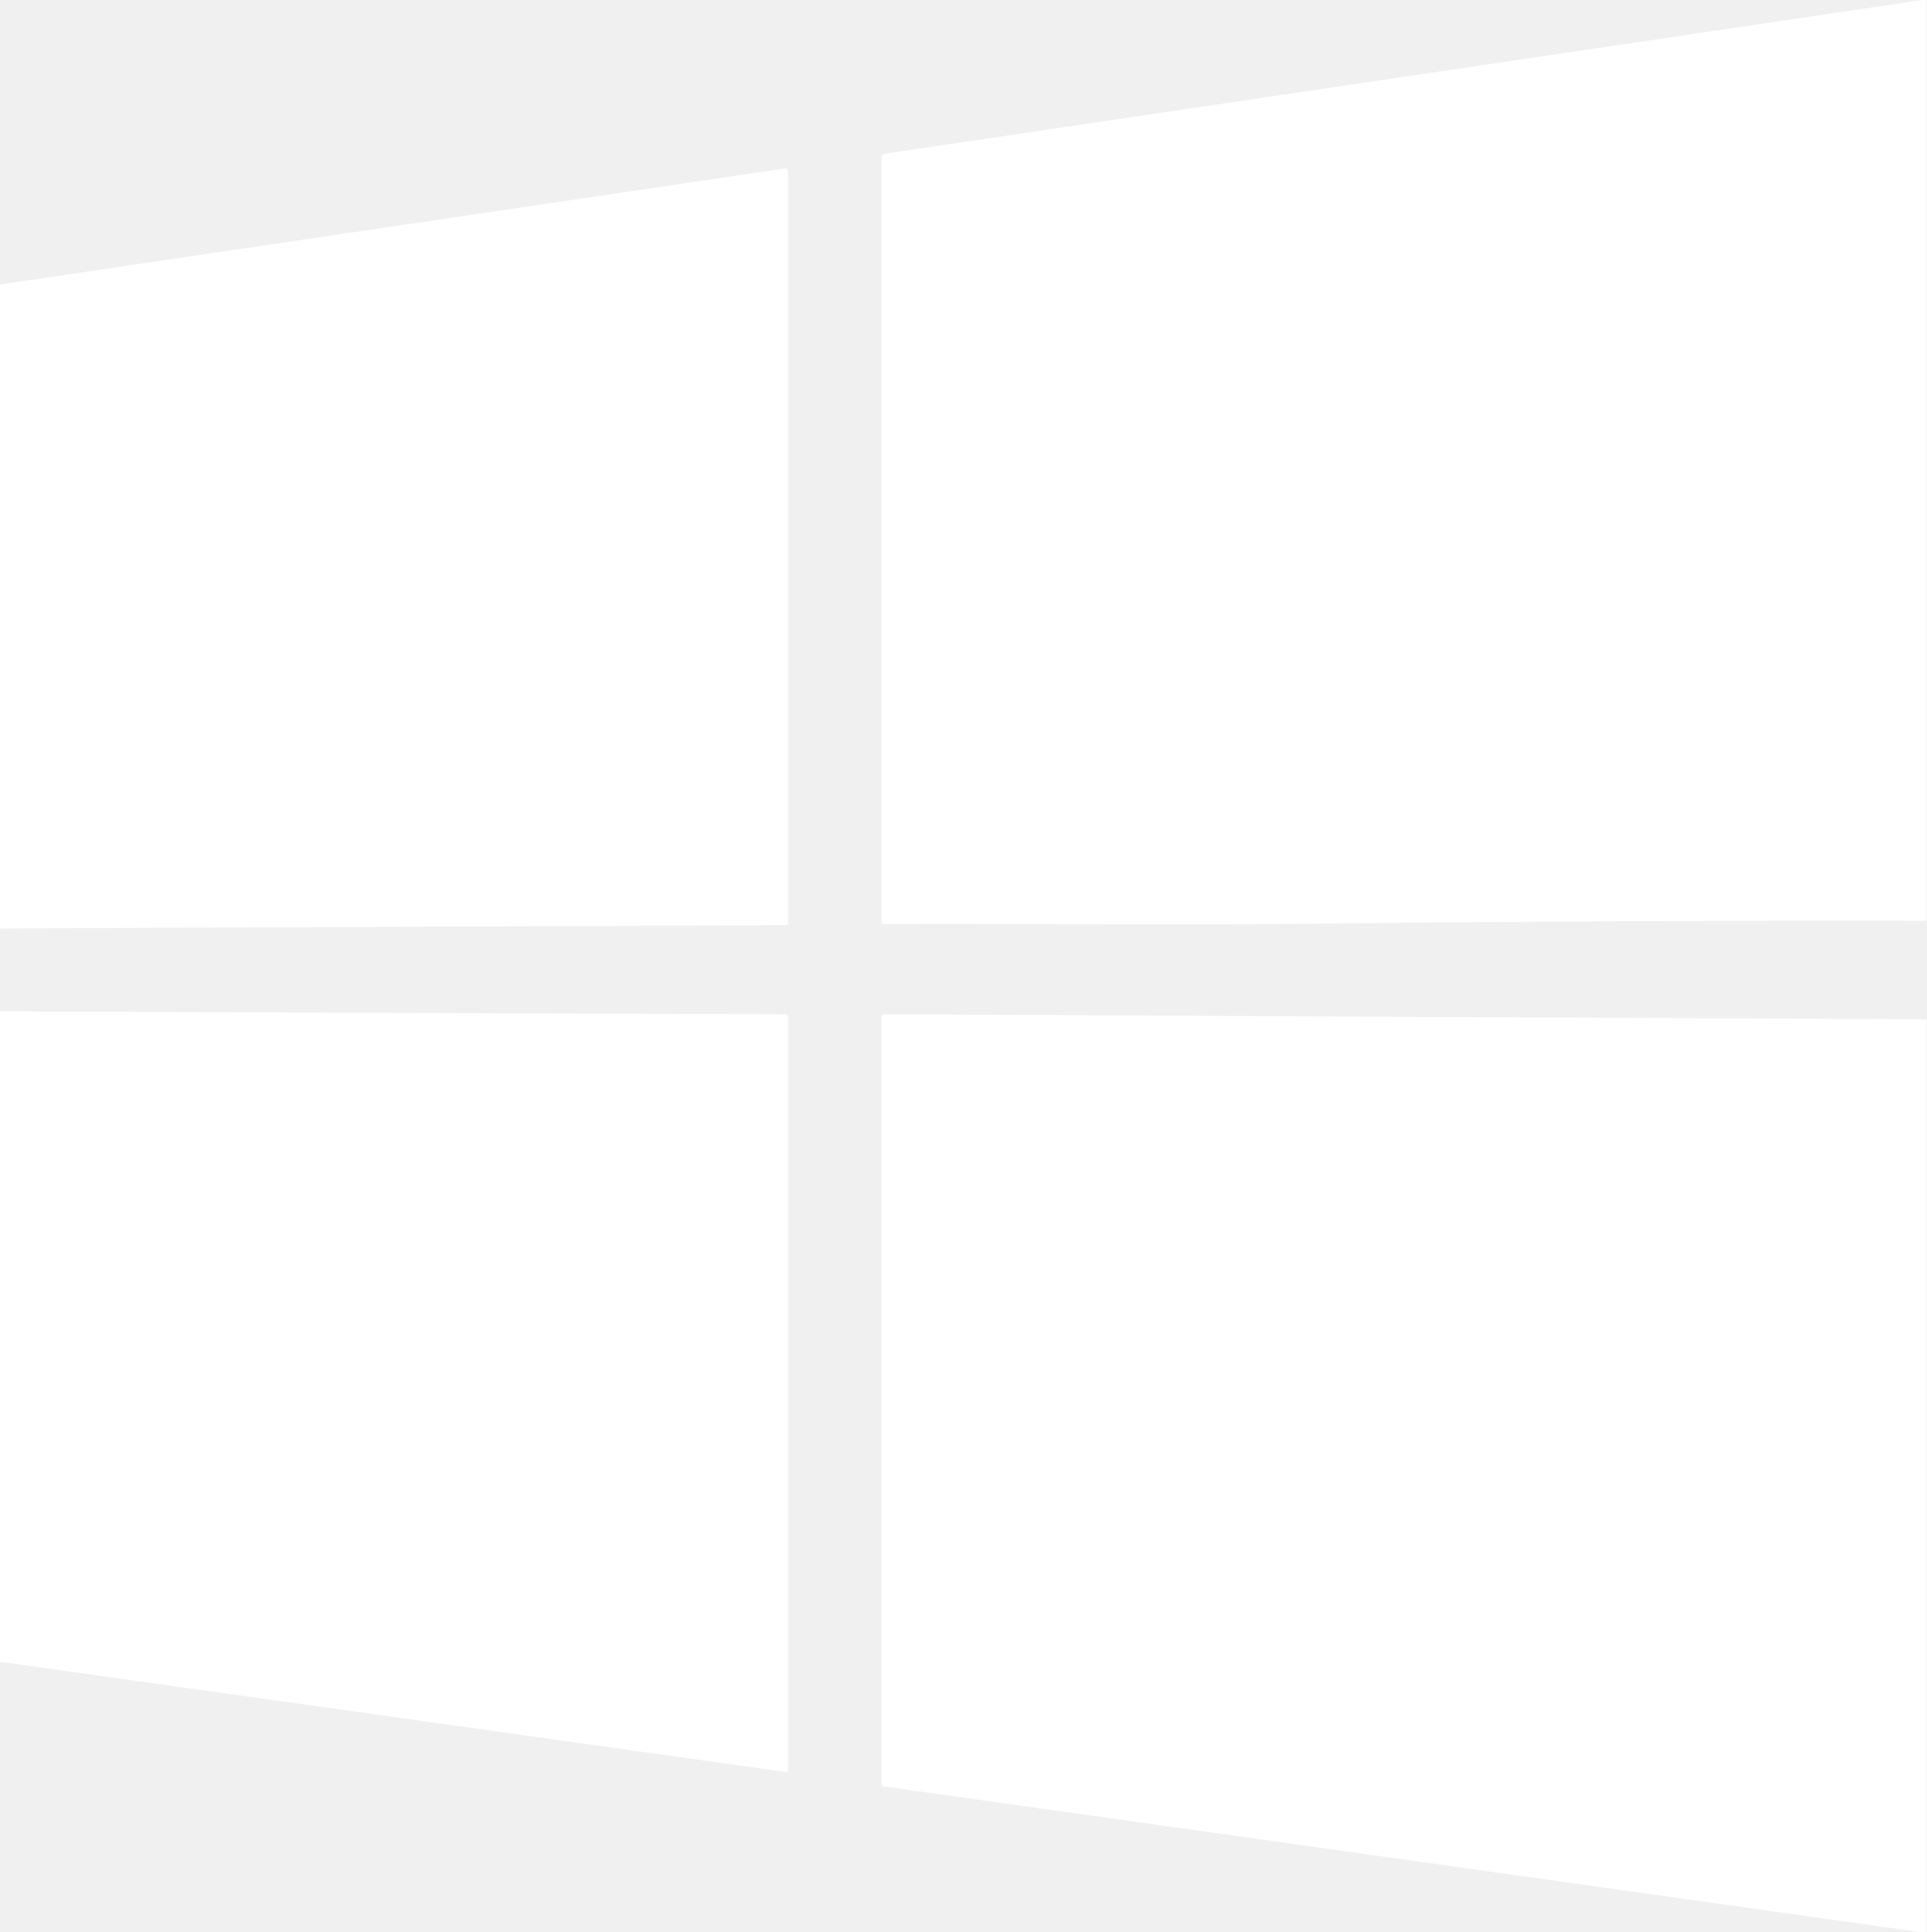
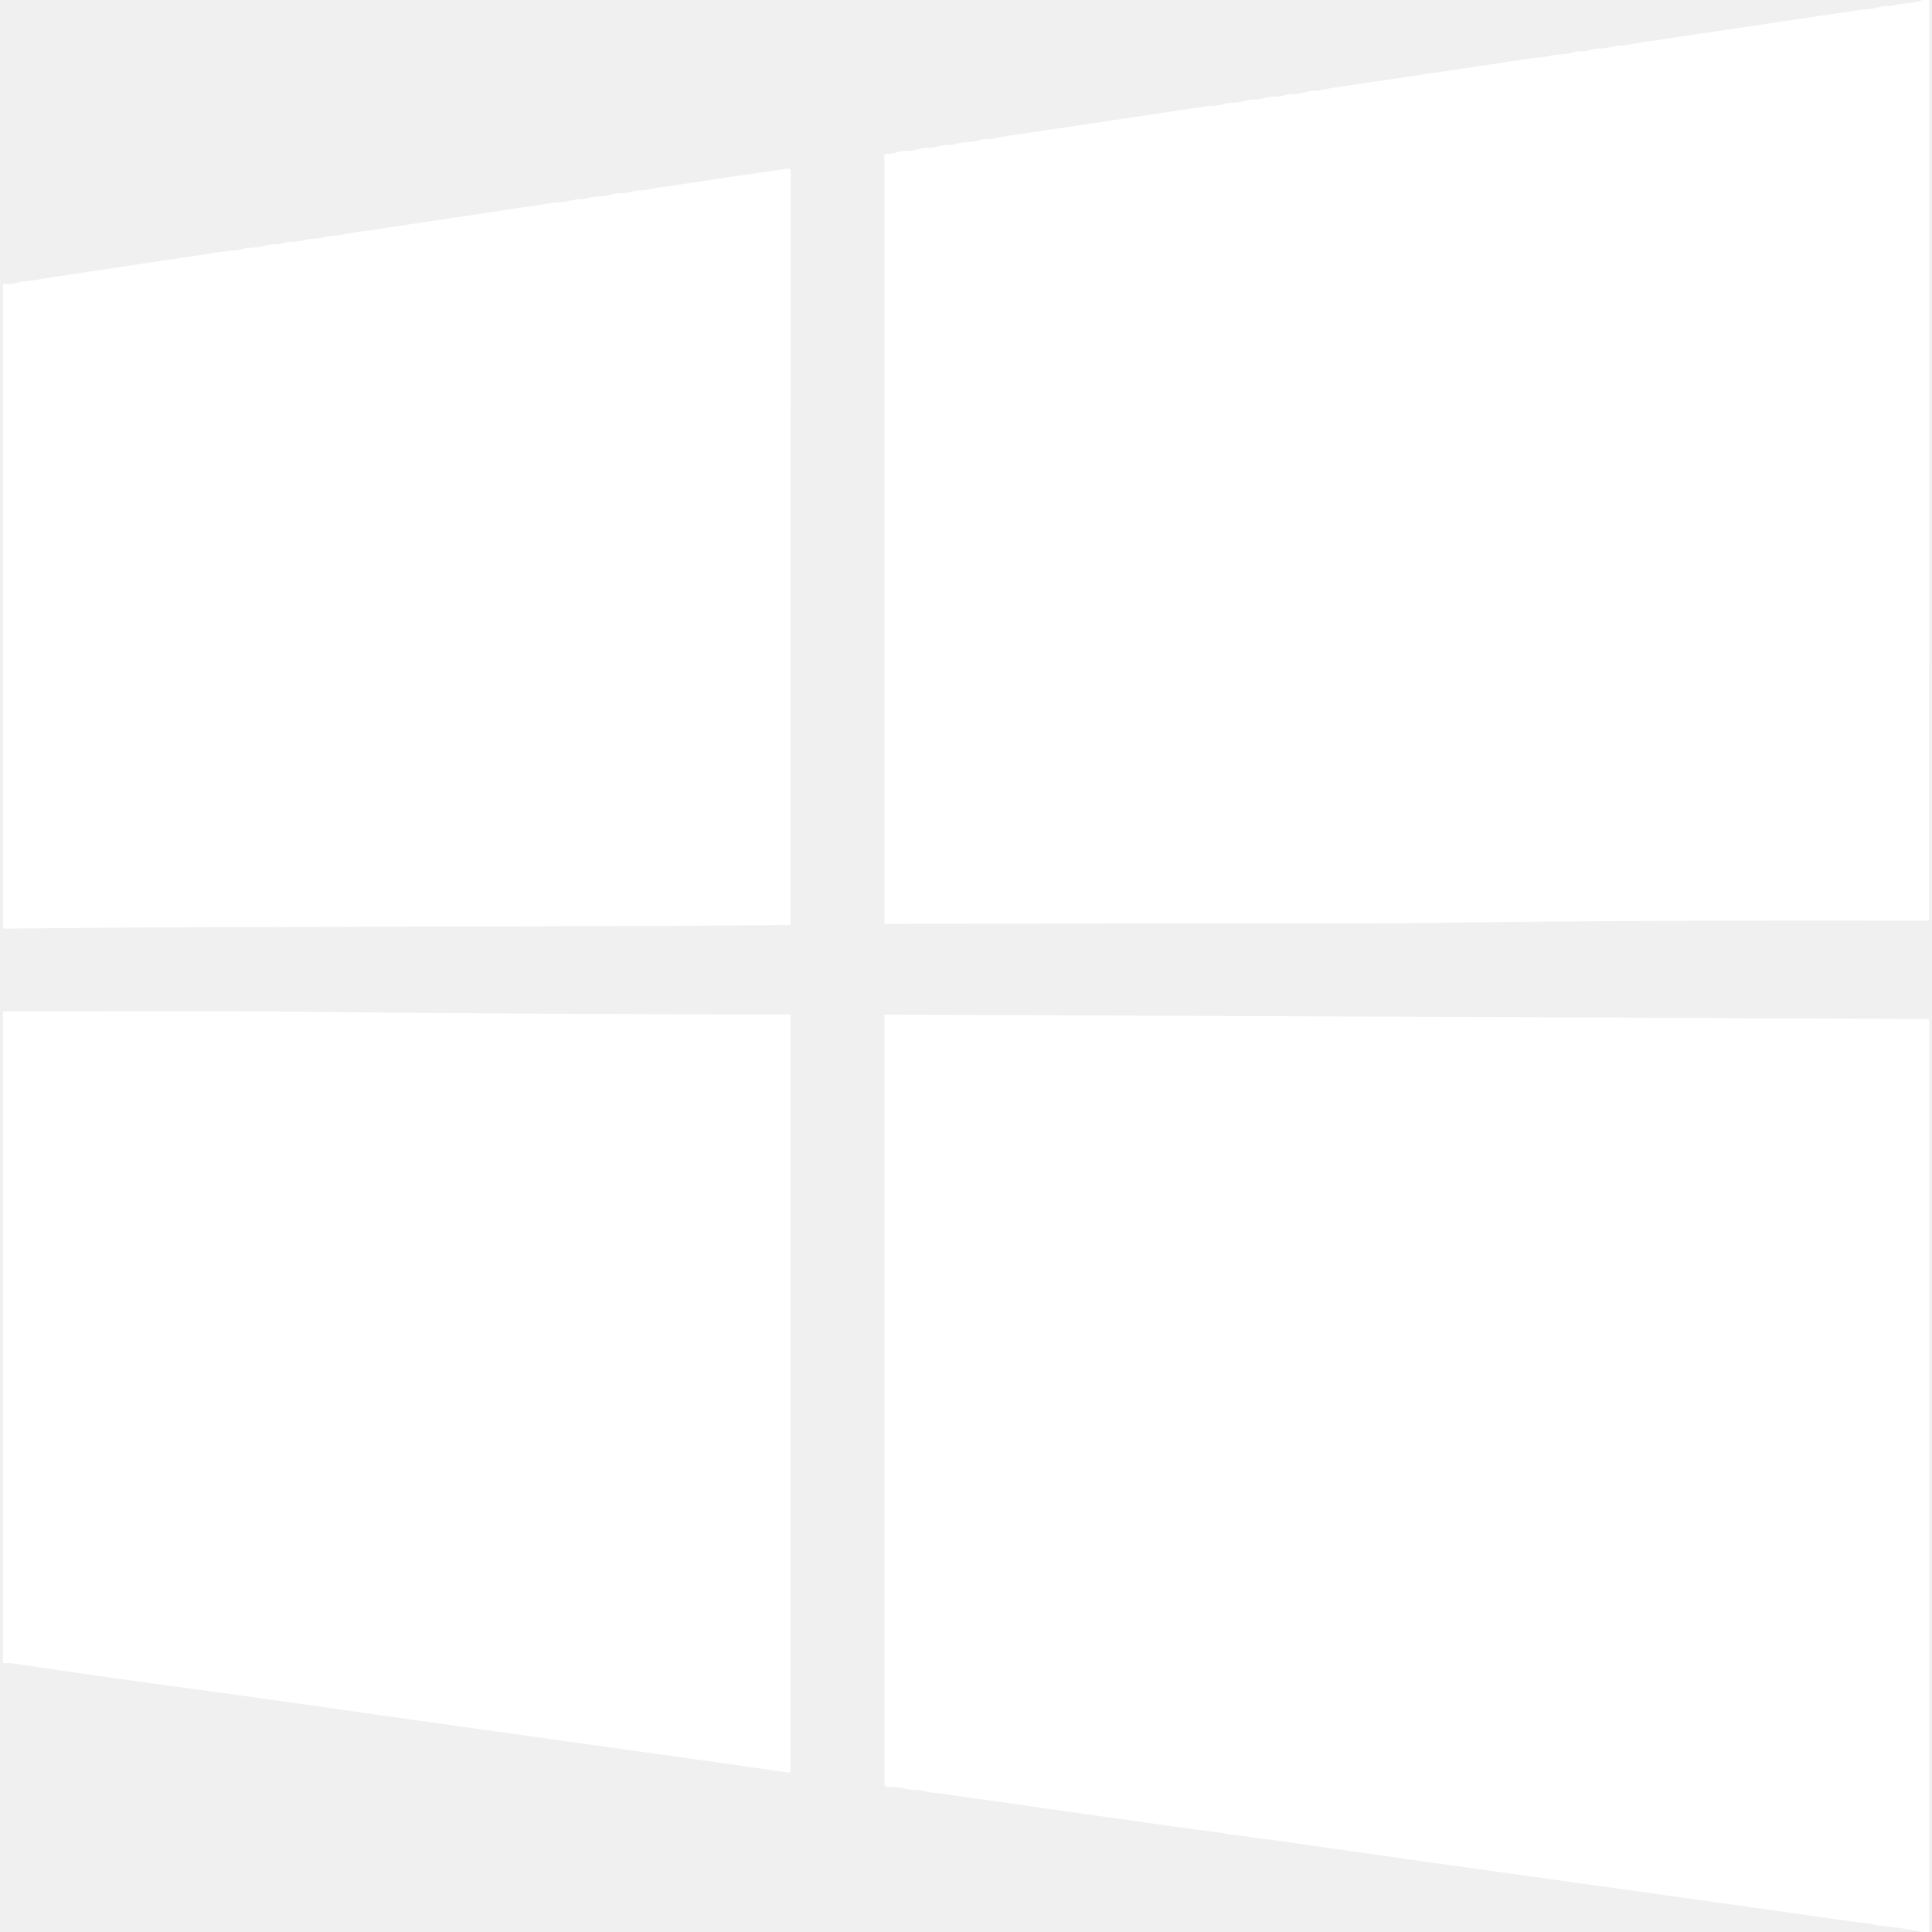
- <svg xmlns="http://www.w3.org/2000/svg" version="1.1" viewBox="0.00 0.00 638.00 640.00">
-   <path fill="#ffffff" d="   M 636.62 0.00   L 638.00 0.00   L 638.00 305.00   Q 540.25 304.81 442.51 305.93   C 392.56 306.50 342.55 305.95 292.59 306.10   Q 292.00 306.10 292.00 305.51   L 291.99 52.25   A 1.37 1.37 0.0 0 1 293.15 50.90   L 636.62 0.00   Z" />
-   <path fill="#ffffff" d="   M 0.00 307.57   L 0.00 94.24   L 259.43 55.88   Q 261.00 55.64 261.00 57.23   L 261.00 305.97   Q 261.00 306.43 260.53 306.44   L 0.00 307.57   Z" />
-   <path fill="#ffffff" d="   M 0.00 550.49   L 0.00 335.04   L 260.25 336.01   A 0.75 0.75 0.0 0 1 261.00 336.76   L 261.00 586.35   A 0.66 0.66 0.0 0 1 260.25 587.00   L 0.00 550.49   Z" />
-   <path fill="#ffffff" d="   M 638.00 337.68   L 638.00 640.00   L 635.81 640.00   L 292.67 591.77   A 0.79 0.77 -86.3 0 1 292.00 590.99   L 292.00 336.76   A 0.77 0.77 0.0 0 1 292.78 335.99   L 638.00 337.68   Z" />
+ <svg xmlns="http://www.w3.org/2000/svg" version="1.1" viewBox="0.00 0.00 680.00 680.00">
+   <path fill="#ffffff" d="   M 676.63 0.00   L 678.99 0.00   L 678.97 323.48   Q 678.97 324.06 678.40 324.06   Q 589.36 323.72 501.55 324.85   Q 492.04 324.98 481.53 324.98   Q 394.03 325.00 311.50 325.17   Q 311.28 325.17 311.28 324.95   L 311.28 54.78   Q 311.28 54.08 311.97 54.17   Q 313.74 54.39 315.51 53.67   C 317.80 52.74 320.18 53.46 322.54 52.68   Q 324.79 51.94 327.20 52.03   C 329.16 52.11 330.85 51.01 332.81 51.07   Q 335.11 51.13 337.19 50.49   C 339.72 49.72 342.10 50.26 344.61 49.38   C 346.43 48.75 348.21 49.17 350.02 48.74   Q 352.65 48.13 355.97 47.64   Q 389.45 42.71 424.59 37.39   C 426.48 37.11 428.31 37.34 430.16 36.75   C 432.89 35.88 435.44 36.36 438.20 35.51   Q 440.15 34.92 442.20 35.03   C 444.15 35.14 445.82 34.00 447.76 34.07   Q 450.11 34.14 452.20 33.49   C 454.42 32.79 456.58 33.36 458.62 32.66   Q 460.75 31.93 462.91 31.94   C 464.97 31.95 466.83 31.25 468.84 30.95   Q 502.89 25.95 539.20 20.47   C 541.34 20.15 543.48 20.30 545.49 19.65   C 547.93 18.86 550.30 19.41 552.73 18.63   Q 554.81 17.95 557.04 18.03   C 559.14 18.10 560.89 16.94 562.93 17.04   C 565.82 17.19 568.10 15.92 570.91 15.97   C 572.76 16.00 574.33 15.43 576.14 15.16   Q 615.36 9.33 654.58 3.50   Q 656.27 3.25 657.96 3.17   C 660.00 3.09 661.64 2.10 663.75 2.13   Q 665.67 2.15 667.65 1.68   Q 669.52 1.24 672.14 1.08   Q 674.47 0.93 676.63 0.00   Z" />
+   <path fill="#ffffff" d="   M 221.76 67.60   Q 223.76 66.96 225.67 66.99   C 227.98 67.02 229.98 66.17 232.35 65.92   Q 233.91 65.76 235.36 65.54   Q 255.25 62.48 277.25 59.35   Q 278.29 59.21 278.29 60.26   L 278.27 325.25   Q 278.27 325.59 277.93 325.59   Q 247.19 325.87 220.00 325.93   Q 148.65 326.10 76.50 326.33   Q 43.00 326.44 1.91 326.84   A 0.88 0.88 0.0 0 1 1.03 325.96   L 1.03 100.51   Q 1.03 99.78 1.75 99.88   Q 3.99 100.19 6.15 99.52   C 8.65 98.75 11.20 98.86 13.85 98.34   Q 15.48 98.02 17.13 97.77   Q 49.50 92.91 79.78 88.35   C 81.63 88.07 83.53 88.25 85.32 87.66   C 87.72 86.88 89.99 87.42 92.34 86.69   Q 94.69 85.97 97.21 86.00   C 99.00 86.03 100.57 85.11 102.30 85.11   Q 104.84 85.10 107.34 84.46   C 109.61 83.87 111.71 84.19 113.92 83.55   C 116.31 82.87 118.52 83.11 120.88 82.55   Q 122.23 82.23 123.64 82.02   Q 161.81 76.35 194.25 71.45   Q 195.75 71.23 197.26 71.17   C 199.79 71.08 201.79 70.07 204.30 70.12   C 206.65 70.16 208.58 69.03 210.87 69.09   Q 213.09 69.16 215.13 68.49   C 217.41 67.74 219.54 68.30 221.76 67.60   Z" />
+   <path fill="#ffffff" d="   M 220.48 615.83   Q 153.71 606.56 90.27 597.53   Q 80.19 596.10 70.46 594.80   Q 37.50 590.40 4.66 585.48   C 3.65 585.33 2.65 585.38 1.63 585.40   Q 1.03 585.41 1.03 584.81   L 1.03 356.52   Q 1.03 355.97 1.58 355.97   C 34.91 356.02 68.82 355.68 102.75 356.06   Q 190.34 357.06 277.77 357.03   Q 278.28 357.03 278.28 357.54   L 278.28 623.20   Q 278.28 623.98 277.51 623.87   Q 248.53 619.73 220.48 615.83   Z" />
+   <path fill="#ffffff" d="   M 678.99 680.00   L 676.76 680.00   Q 671.18 678.89 665.48 678.18   Q 663.90 677.98 662.32 677.86   C 660.14 677.68 658.28 676.91 656.11 676.79   Q 654.53 676.69 652.95 676.47   Q 607.26 669.96 565.61 664.19   Q 507.06 656.10 446.21 647.38   C 444.05 647.07 441.91 647.04 439.80 646.56   C 437.18 645.98 434.59 646.05 431.93 645.49   Q 430.40 645.17 428.78 644.96   Q 420.12 643.85 412.50 642.78   Q 372.38 637.16 332.23 631.42   Q 330.40 631.15 328.91 631.05   Q 327.20 630.93 325.70 630.47   C 323.07 629.66 320.56 630.33 317.91 629.41   C 316.13 628.78 314.26 629.04 312.41 628.96   Q 311.28 628.92 311.28 627.79   L 311.28 357.54   Q 311.28 357.10 311.75 357.10   L 678.43 358.64   A 0.57 0.57 0.0 0 1 679.00 359.21   L 678.99 680.00   Z" />
</svg>
